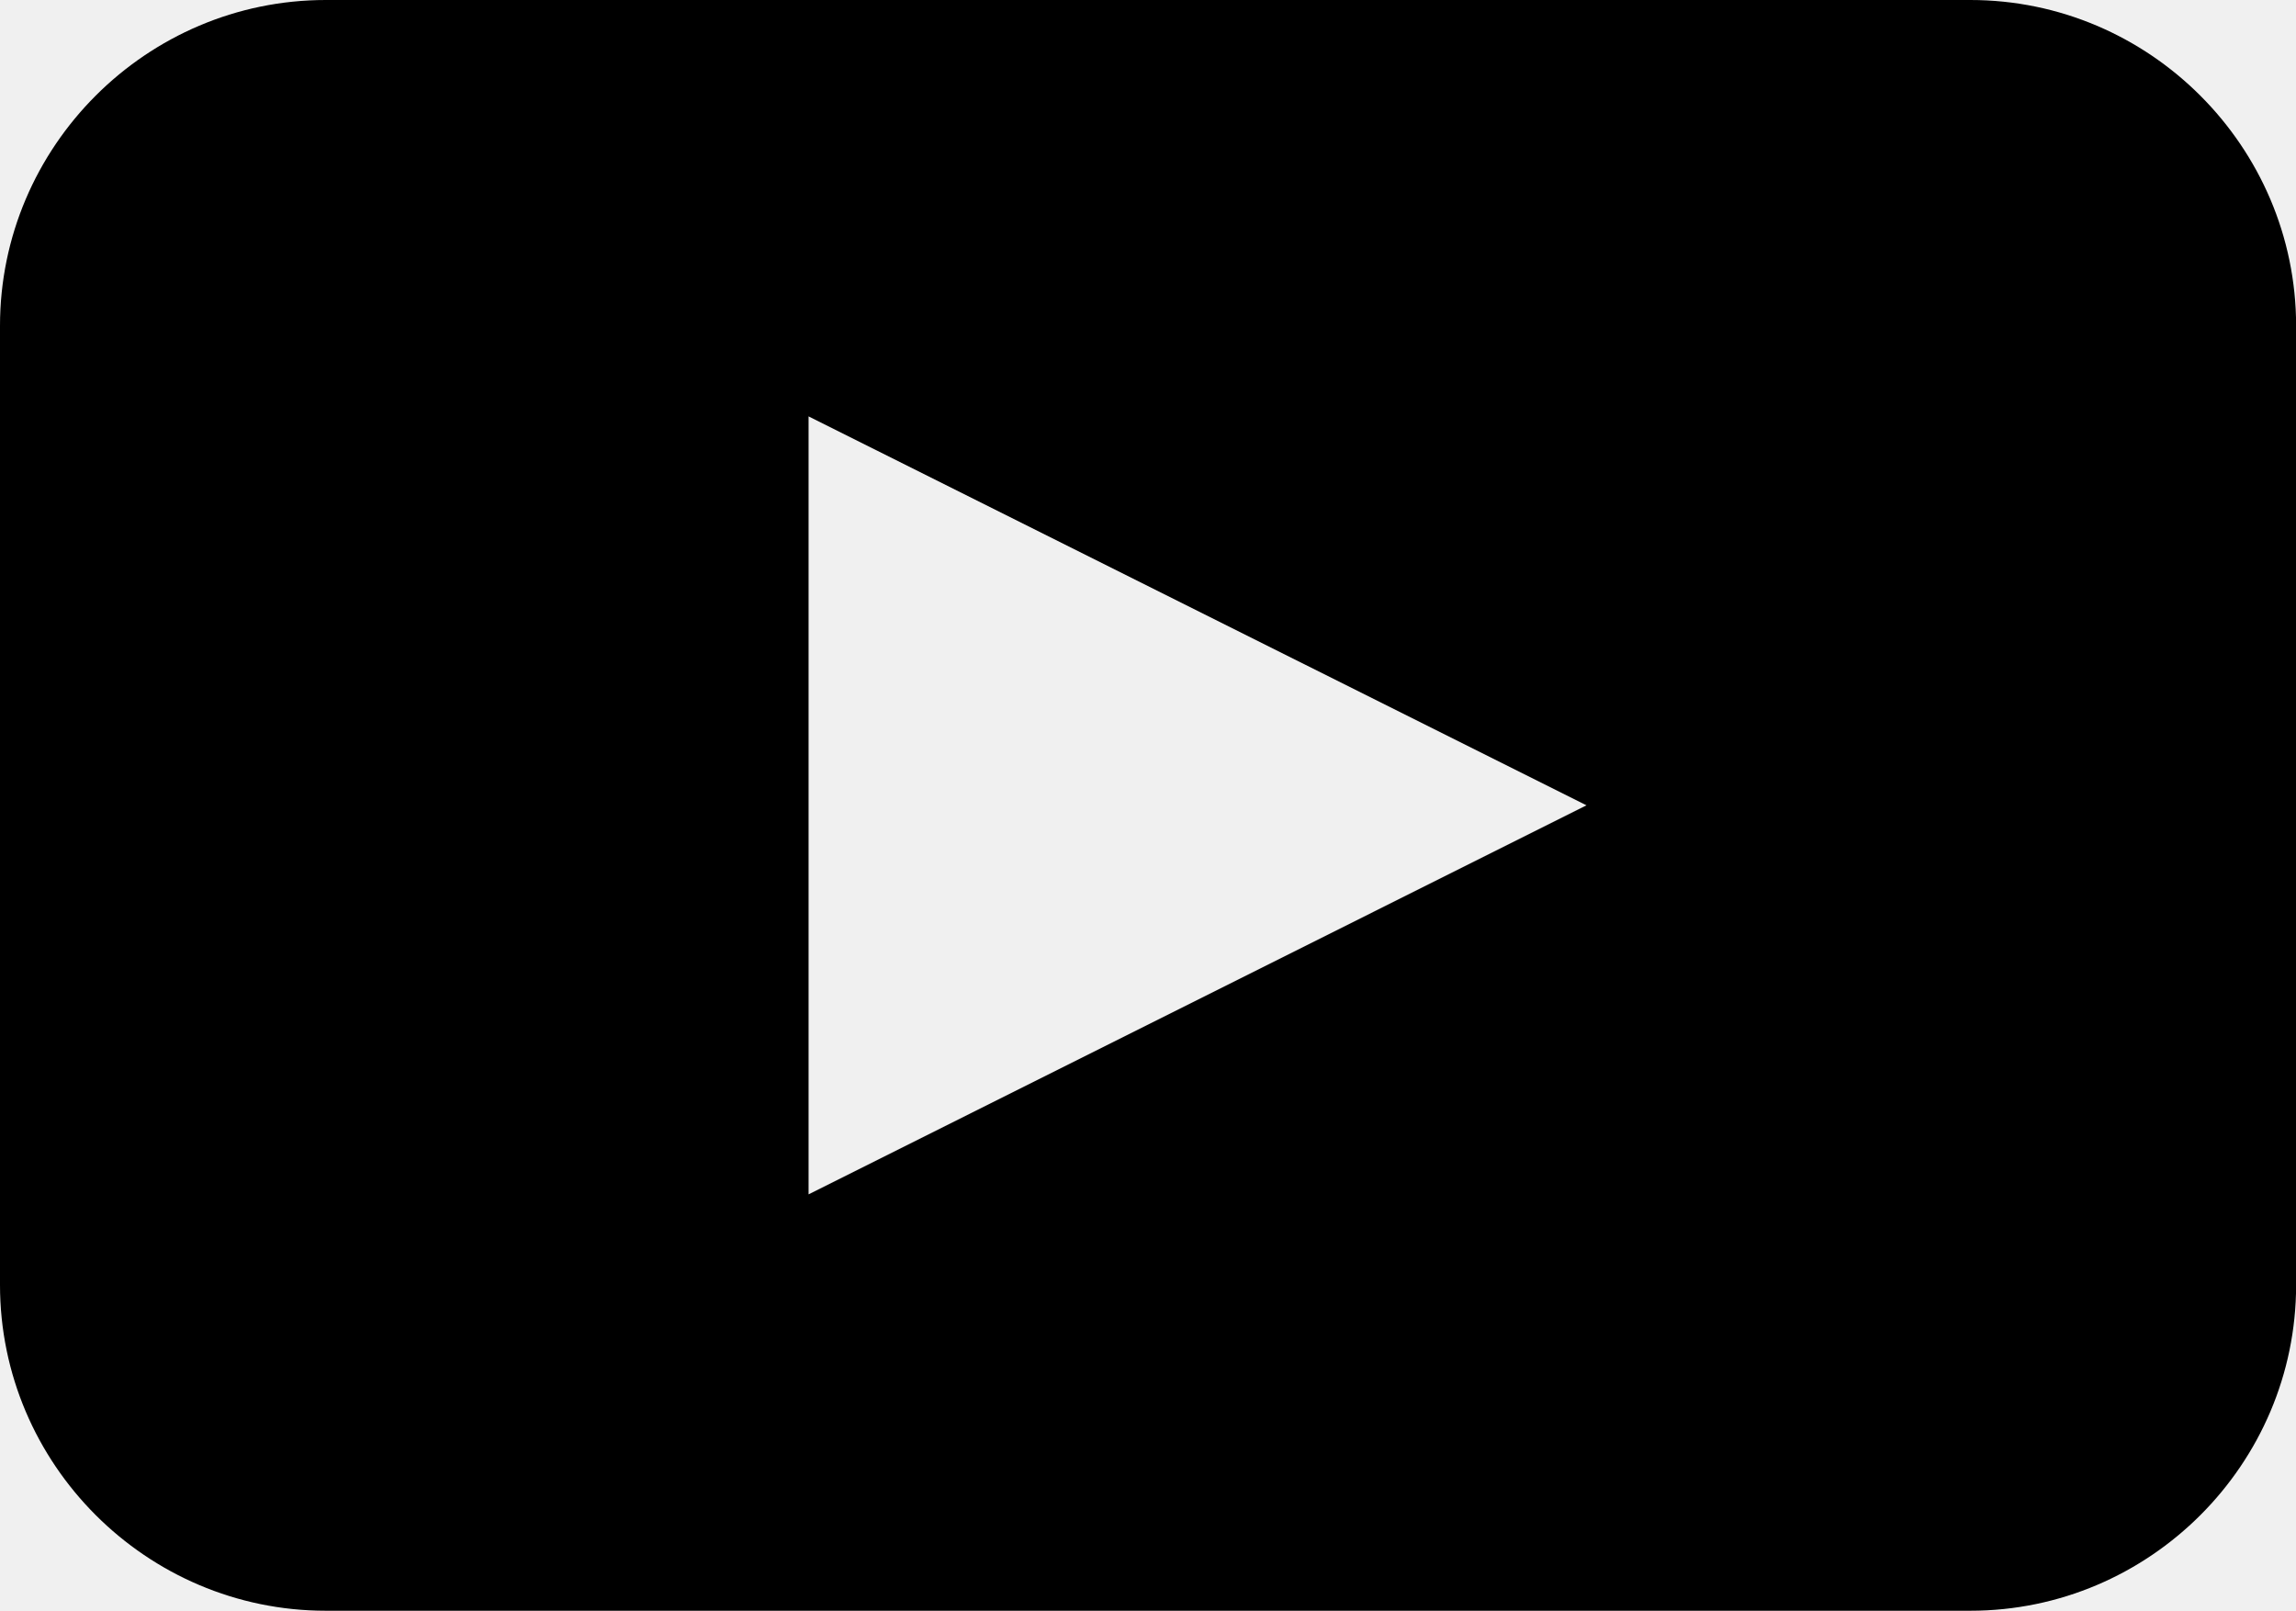
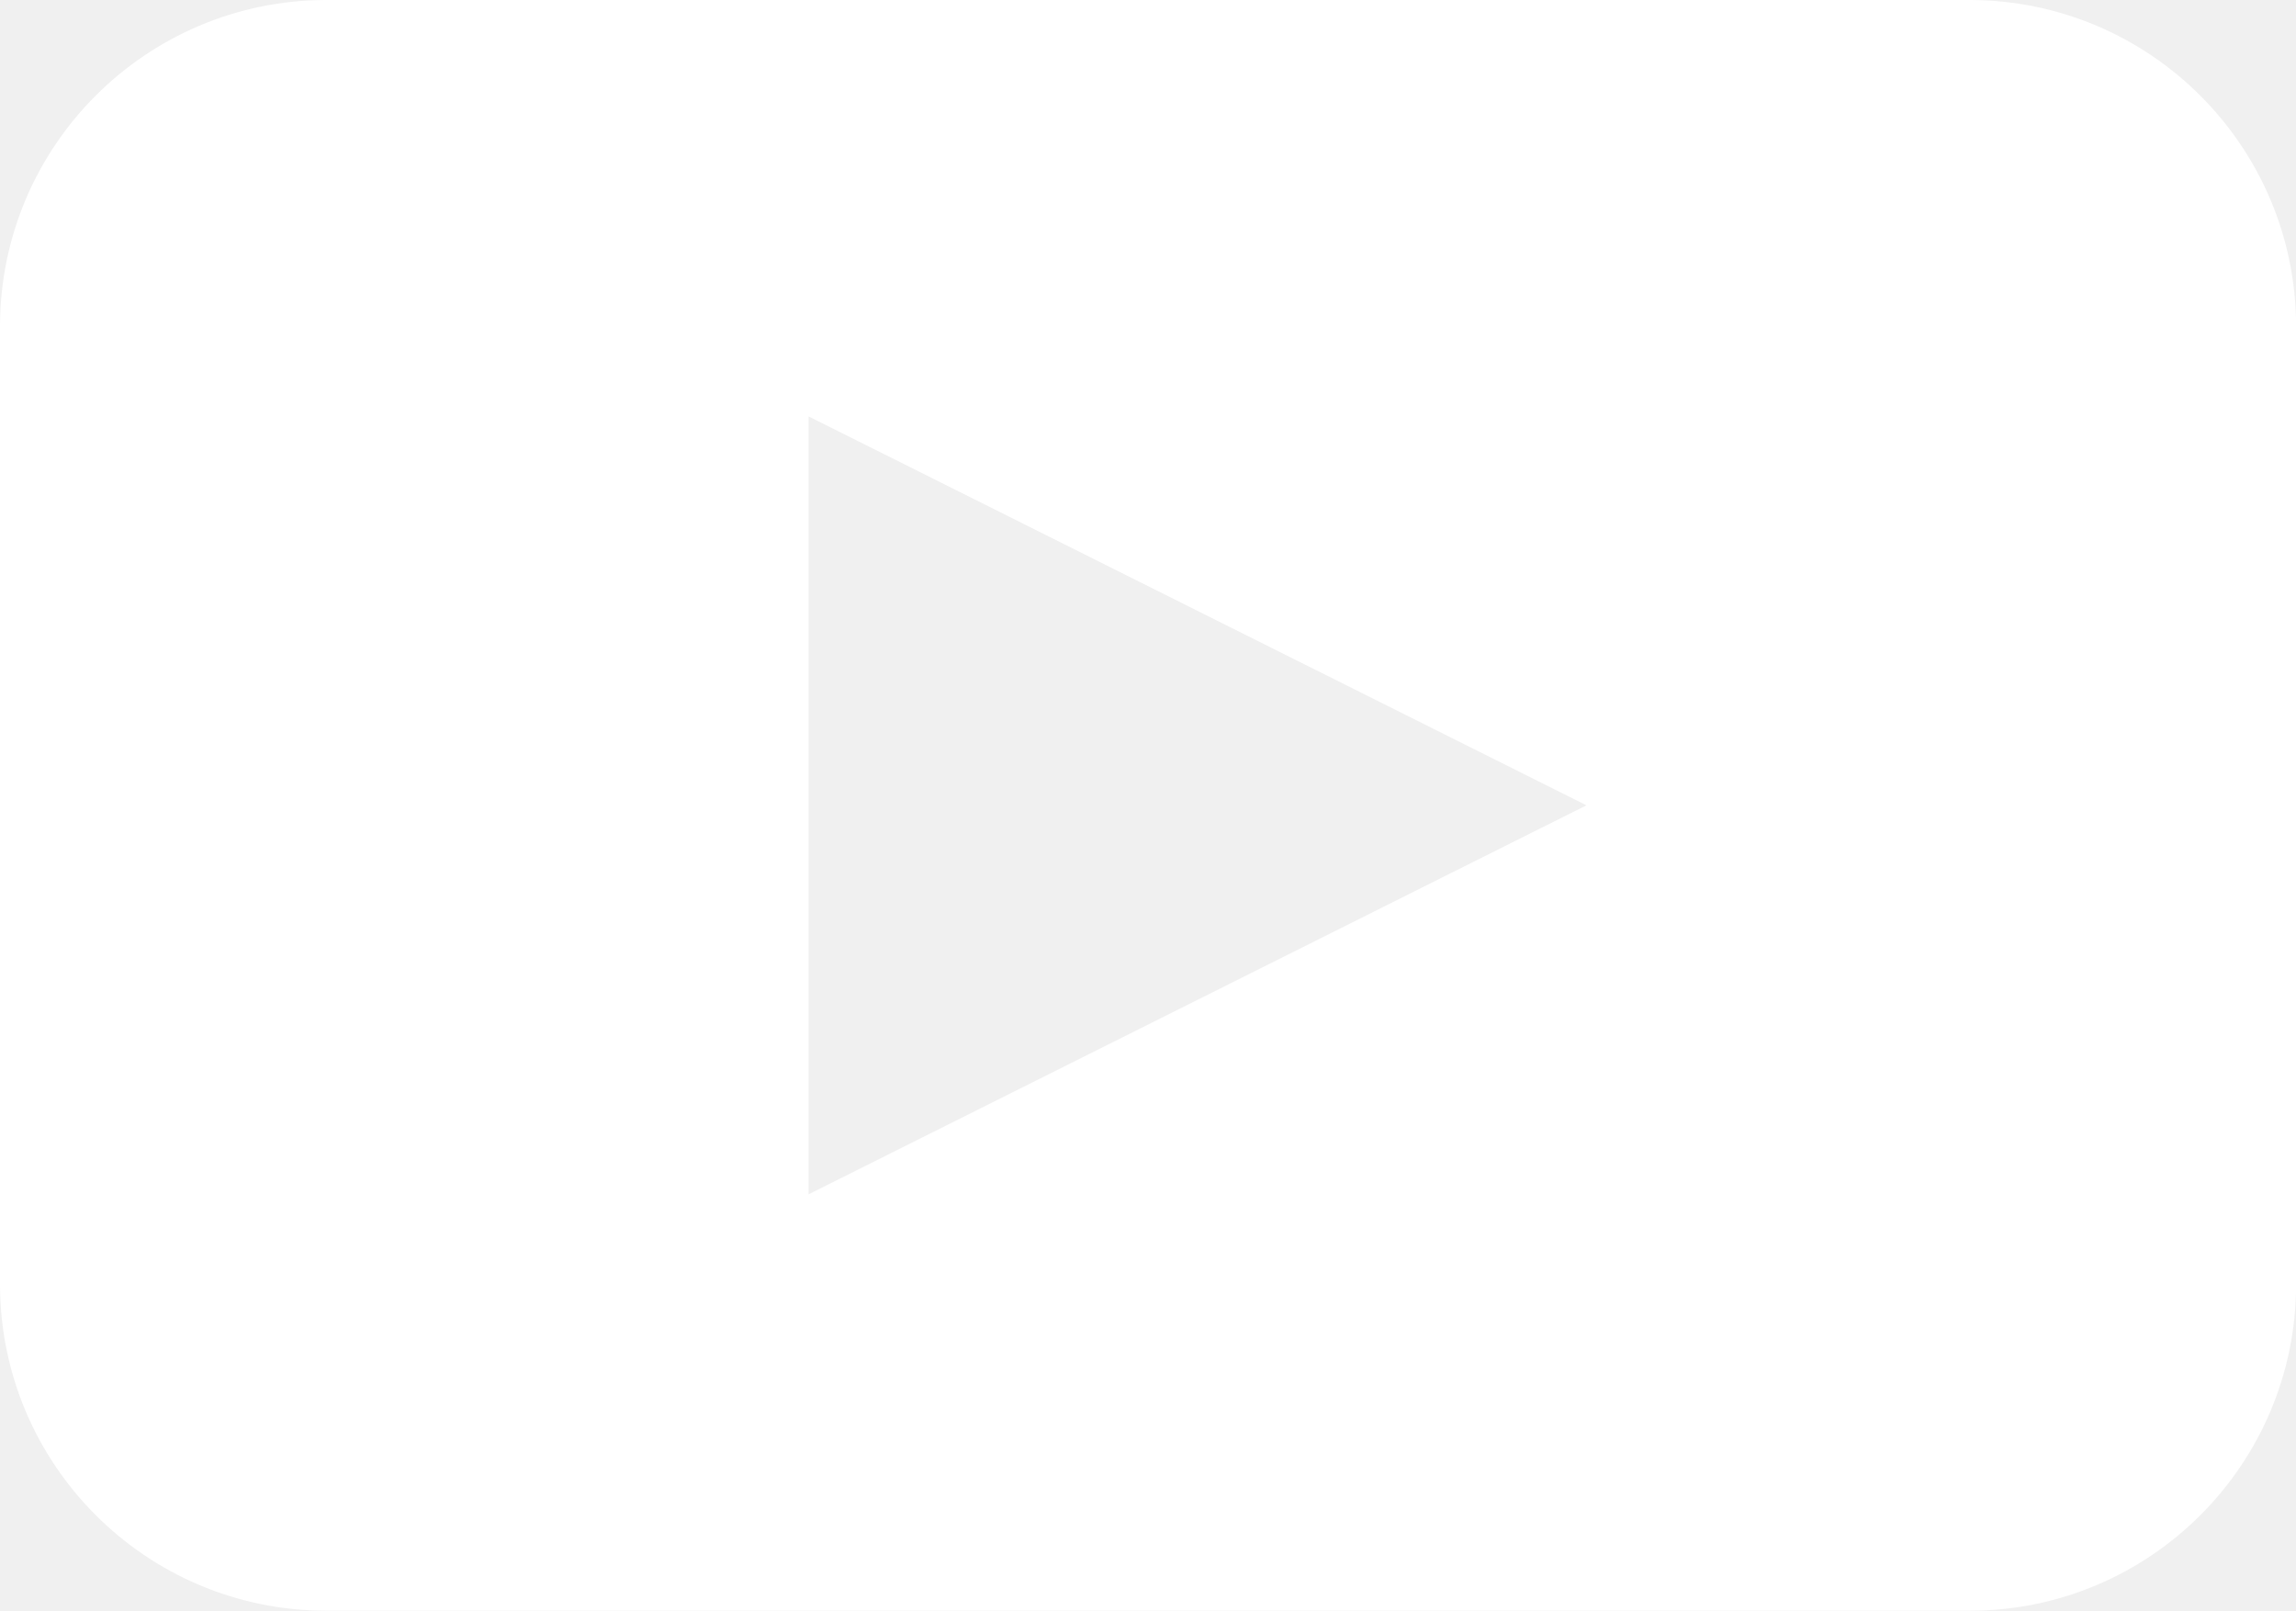
- <svg xmlns="http://www.w3.org/2000/svg" version="1.0" id="Layer_1" x="0px" y="0px" width="19.979px" height="14.015px" viewBox="0 0 19.979 14.015" enable-background="new 0 0 19.979 14.015" xml:space="preserve">
-   <path d="M17.145,0H2.835C1.275,0,0,1.275,0,2.835v8.345c0,1.56,1.275,2.835,2.835,2.835h14.31c1.56,0,2.835-1.275,2.835-2.835V2.835 C19.979,1.275,18.704,0,17.145,0z M7.036,10.392V3.623l6.769,3.384L7.036,10.392z" />
+ <svg xmlns="http://www.w3.org/2000/svg" version="1.0" width="19.979" height="14.015">
+   <path fill="#ffffff" d="M17.145 0H2.835A2.842 2.842 0 0 0 0 2.835v8.345a2.842 2.842 0 0 0 2.835 2.835h14.31a2.842 2.842 0 0 0 2.835-2.835V2.835A2.844 2.844 0 0 0 17.145 0zM7.036 10.392V3.623l6.769 3.384-6.769 3.385z" />
</svg>
